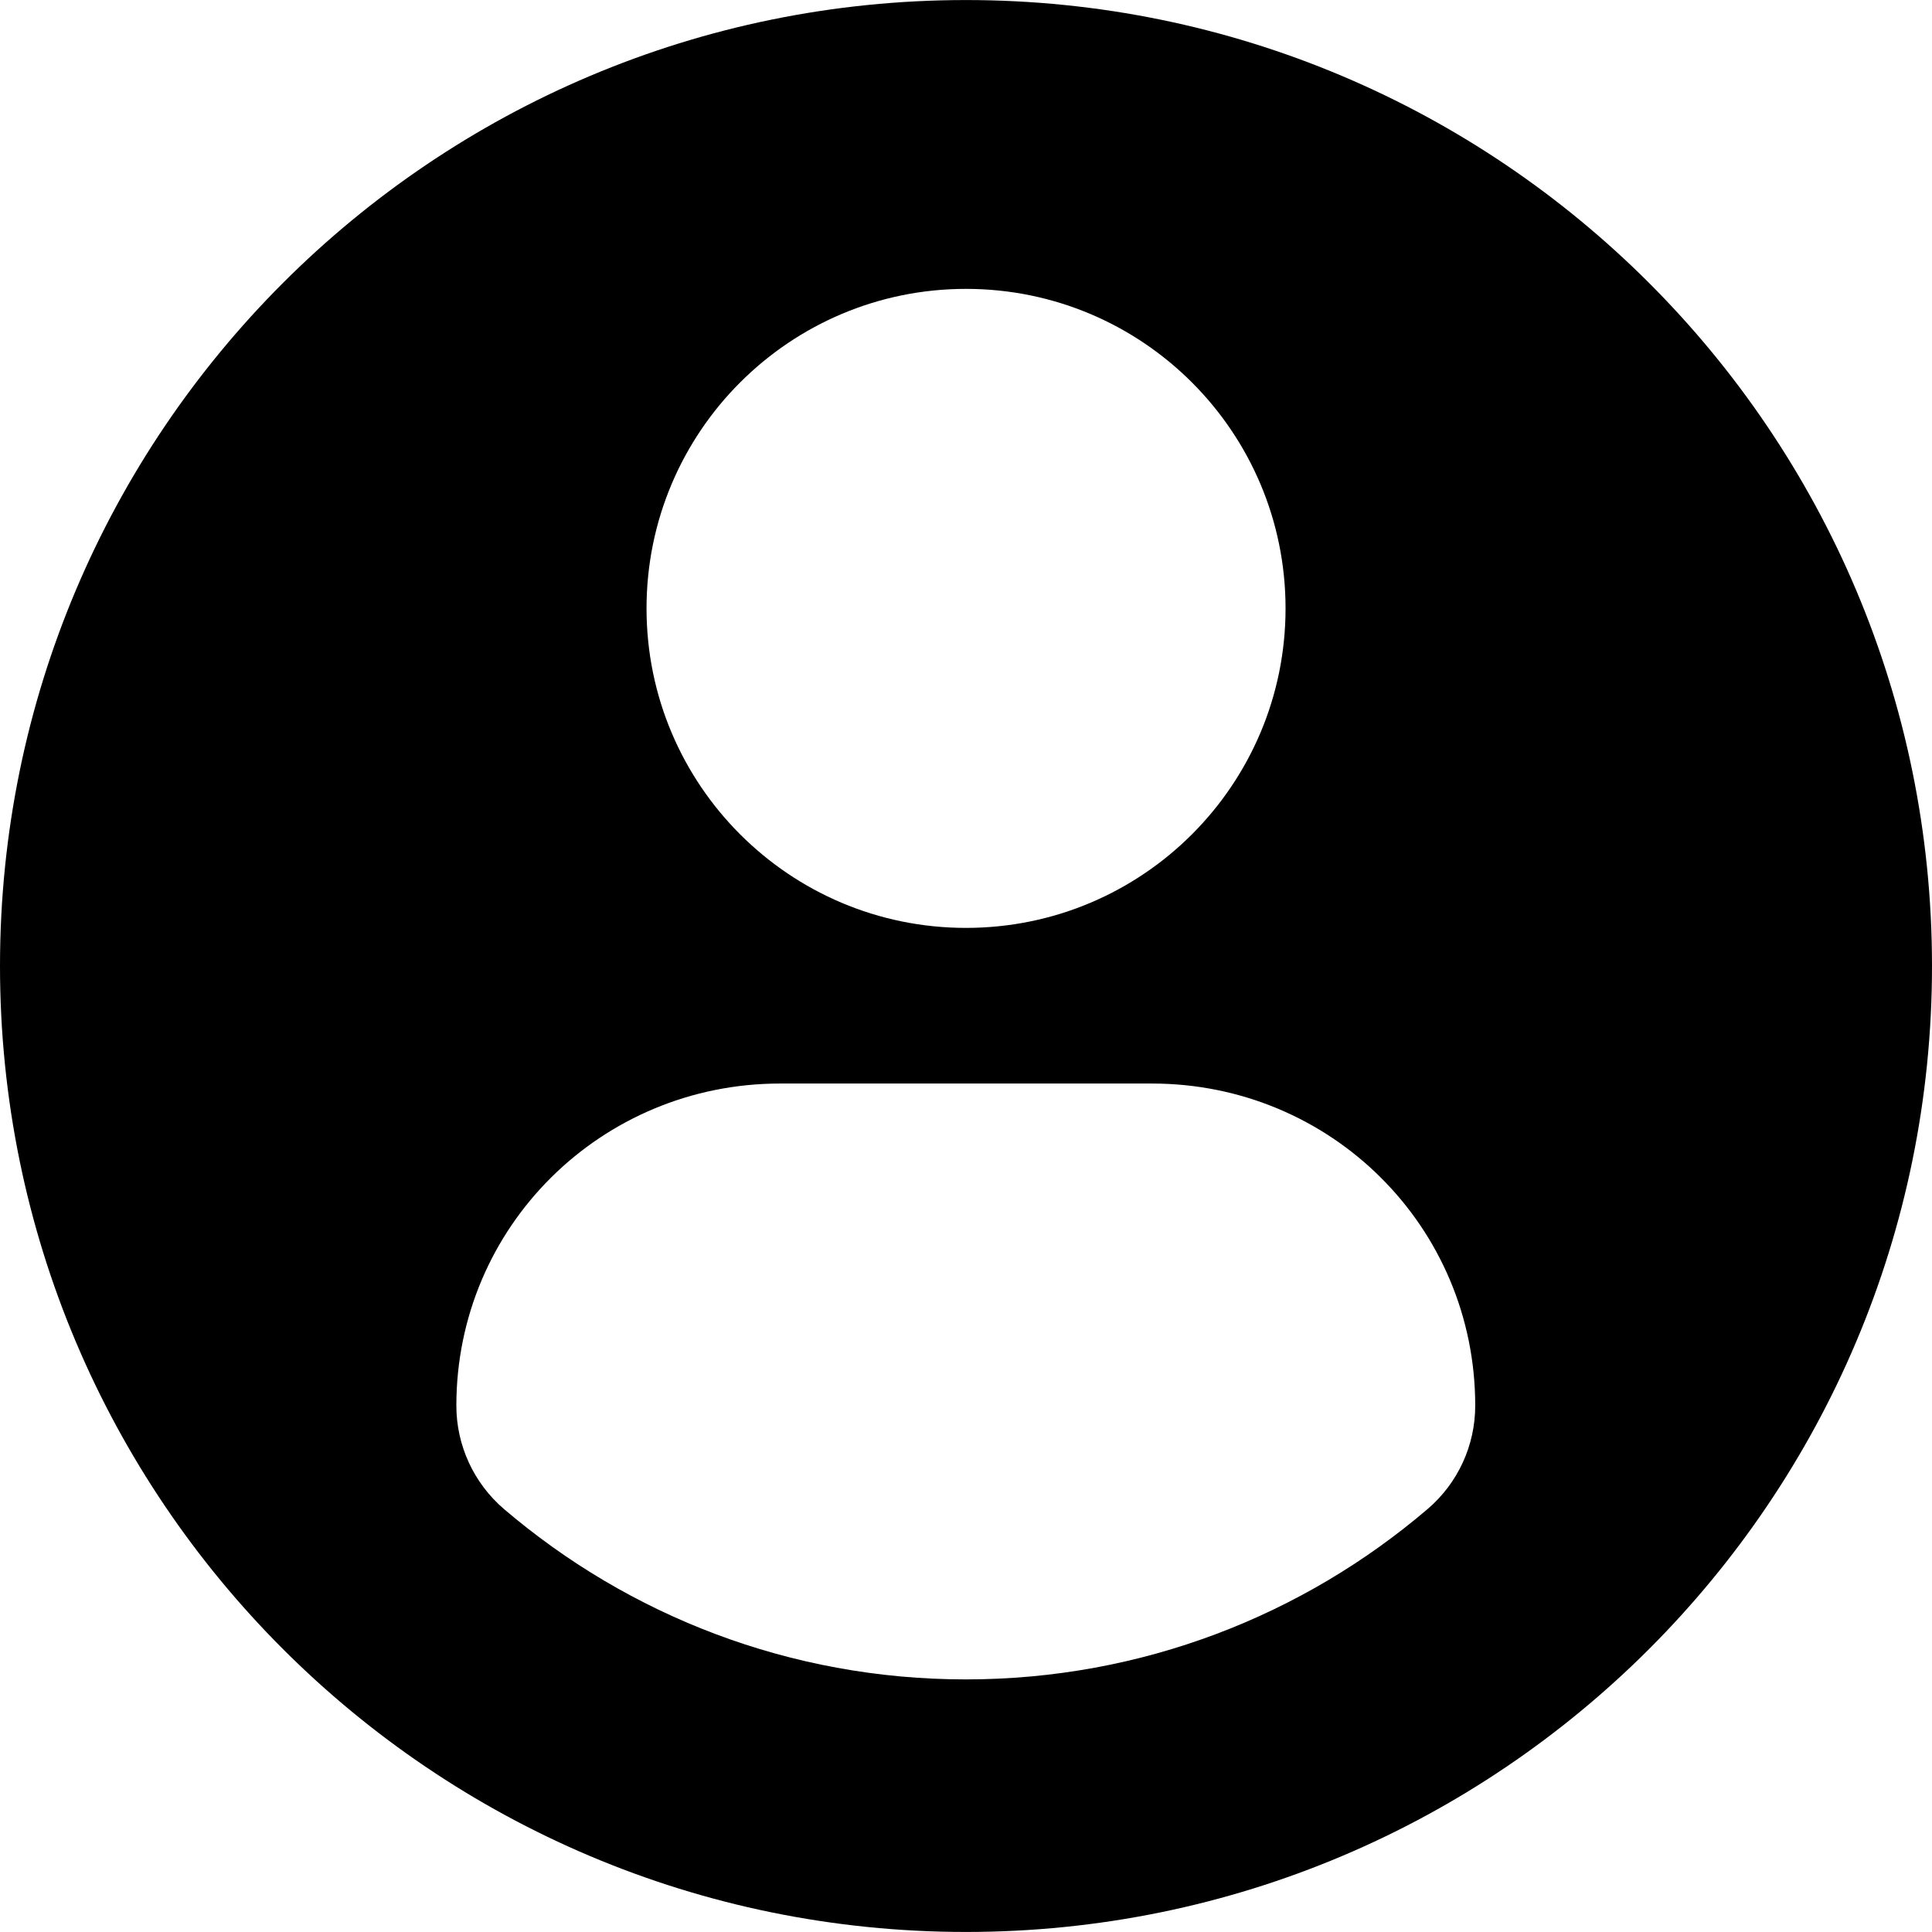
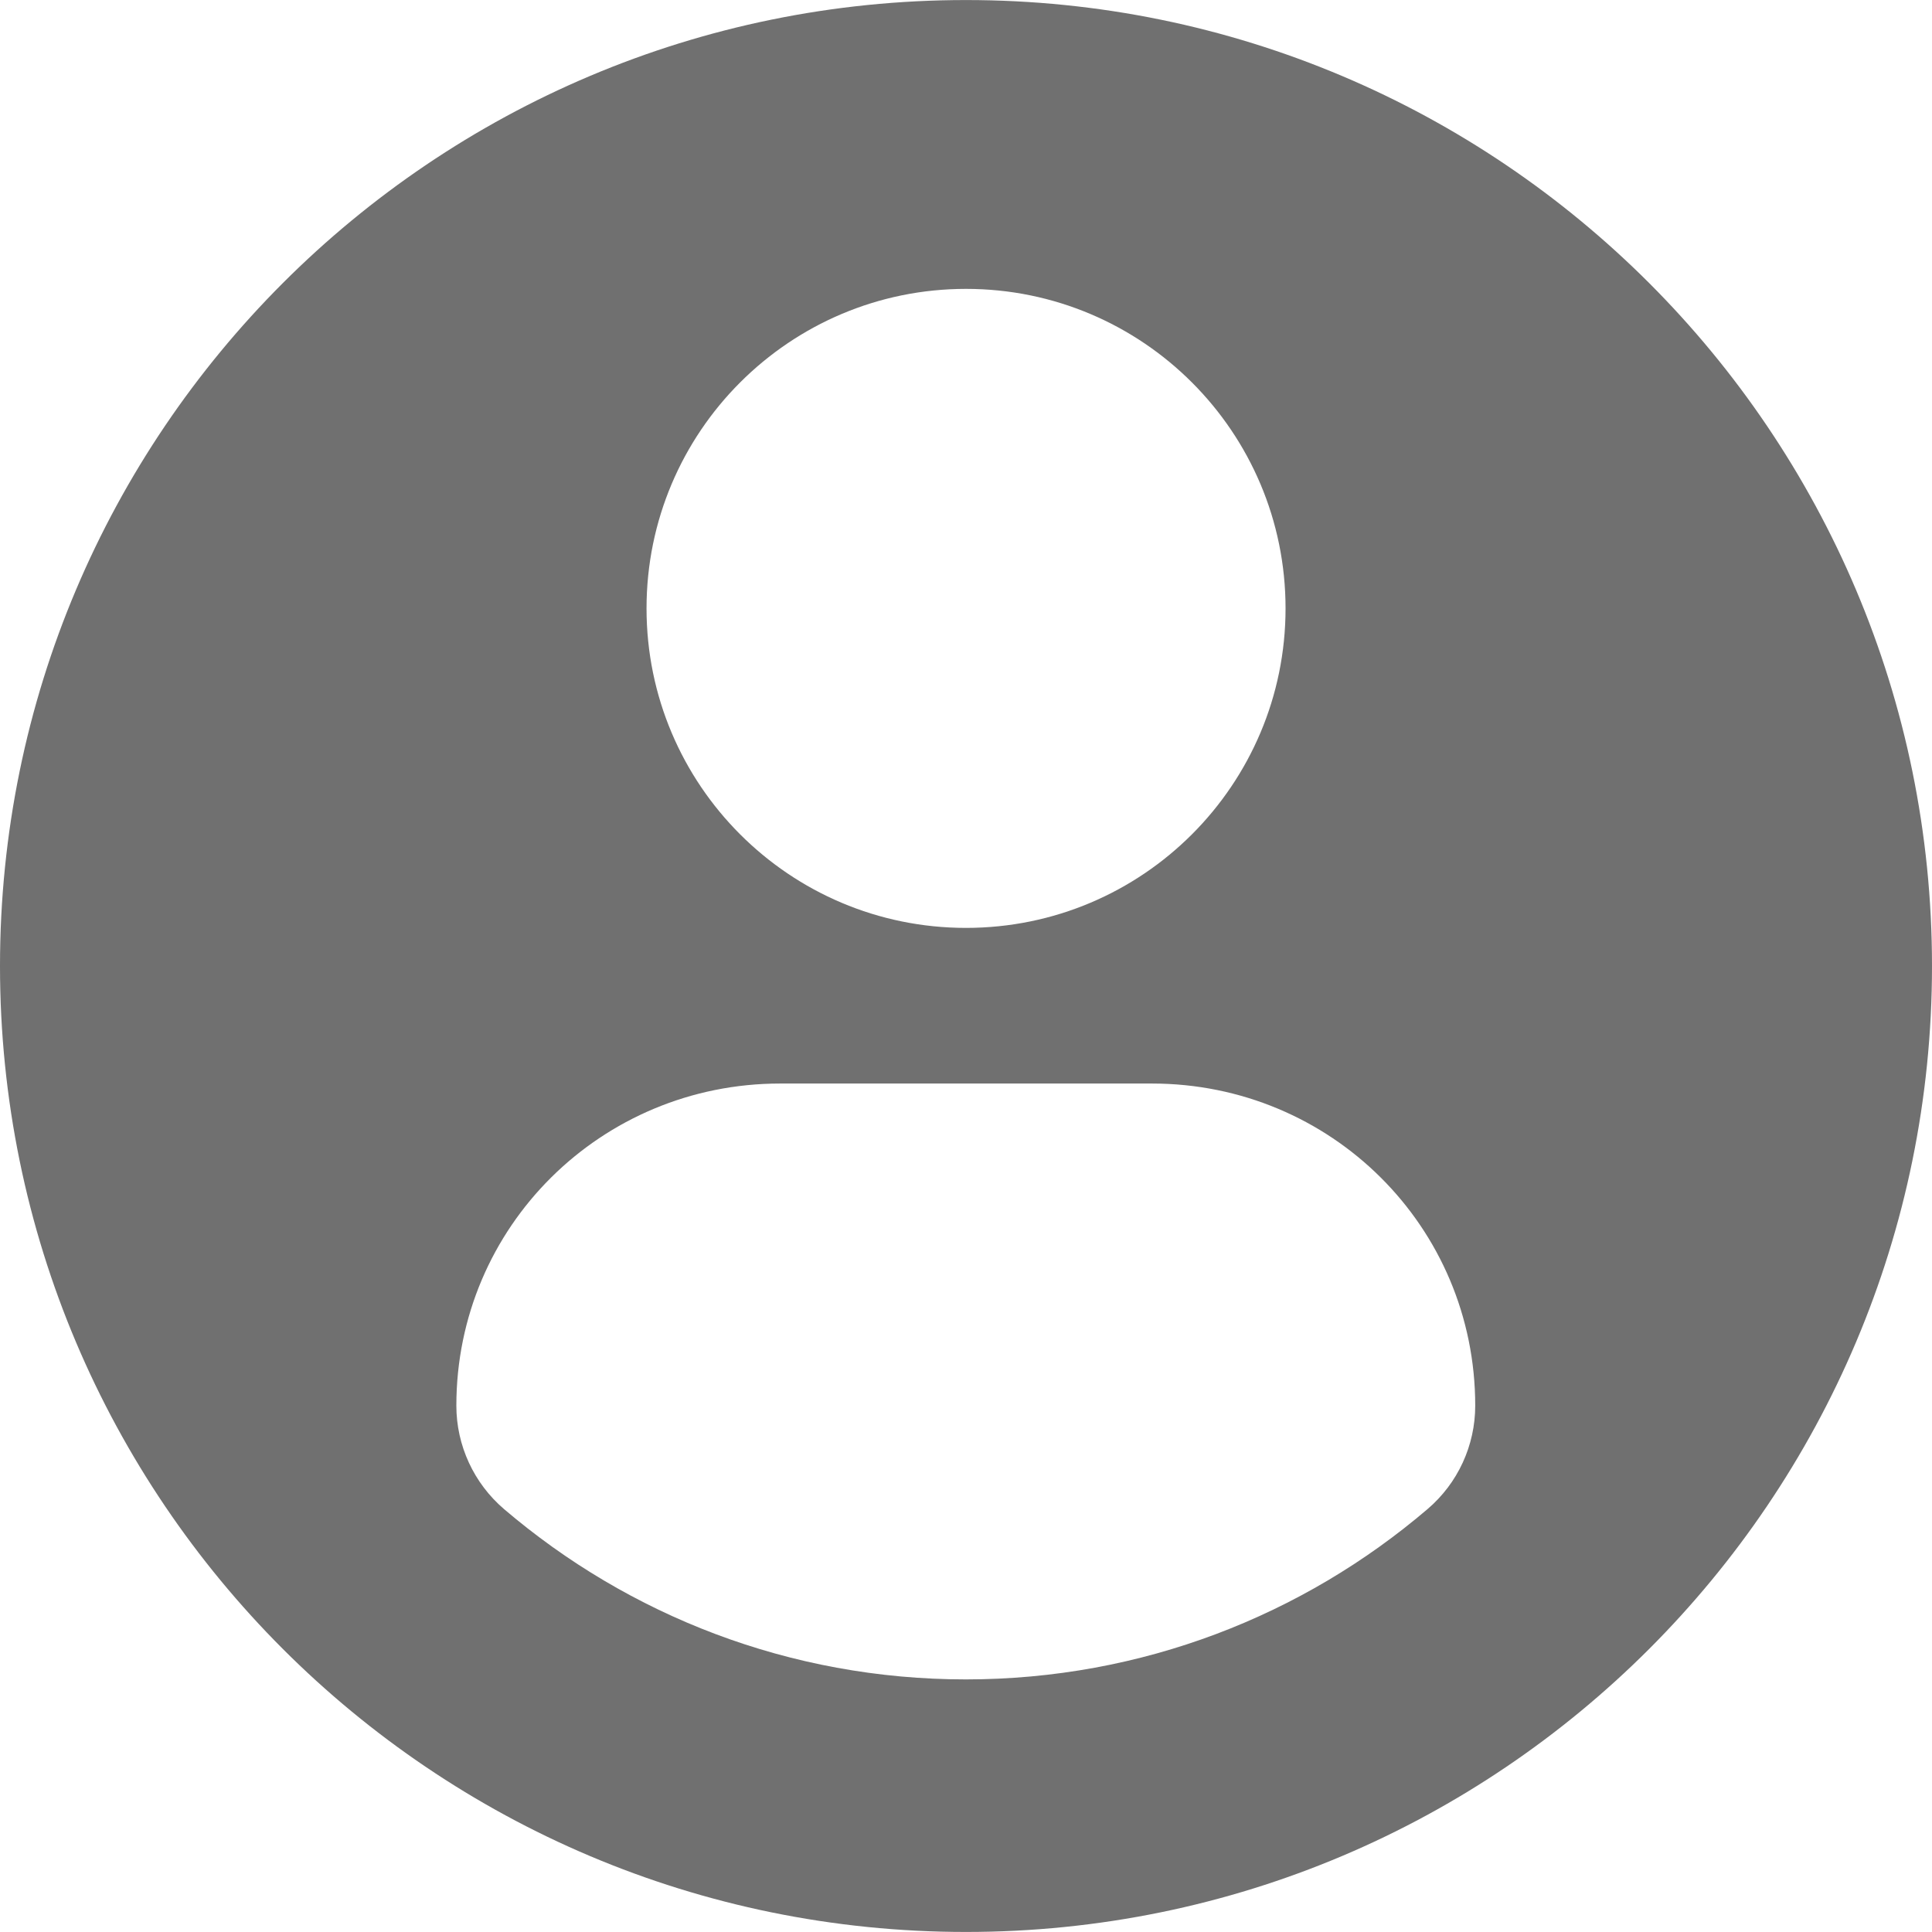
- <svg xmlns="http://www.w3.org/2000/svg" version="1.1" id="Capa_1" x="0px" y="0px" width="45.532px" height="45.532px" viewBox="0 0 45.532 45.532" style="enable-background:new 0 0 45.532 45.532;" xml:space="preserve">
+ <svg xmlns="http://www.w3.org/2000/svg" version="1.1" id="Capa_1" x="0px" y="0px" width="45.532px" height="45.532px" viewBox="0 0 45.532 45.532" style="enable-background:new 0 0 45.532 45.532;" xml:space="preserve" fill="#707070">
  <g>
    <path d="M22.766,0.001C10.194,0.001,0,10.193,0,22.766s10.193,22.765,22.766,22.765c12.574,0,22.766-10.192,22.766-22.765   S35.34,0.001,22.766,0.001z M22.766,6.808c4.16,0,7.531,3.372,7.531,7.53c0,4.159-3.371,7.53-7.531,7.53   c-4.158,0-7.529-3.371-7.529-7.53C15.237,10.18,18.608,6.808,22.766,6.808z M22.761,39.579c-4.149,0-7.949-1.511-10.88-4.012   c-0.714-0.609-1.126-1.502-1.126-2.439c0-4.217,3.413-7.592,7.631-7.592h8.762c4.219,0,7.619,3.375,7.619,7.592   c0,0.938-0.41,1.829-1.125,2.438C30.712,38.068,26.911,39.579,22.761,39.579z" />
  </g>
  <g>
</g>
  <g>
</g>
  <g>
</g>
  <g>
</g>
  <g>
</g>
  <g>
</g>
  <g>
</g>
  <g>
</g>
  <g>
</g>
  <g>
</g>
  <g>
</g>
  <g>
</g>
  <g>
</g>
  <g>
</g>
  <g>
</g>
</svg>
